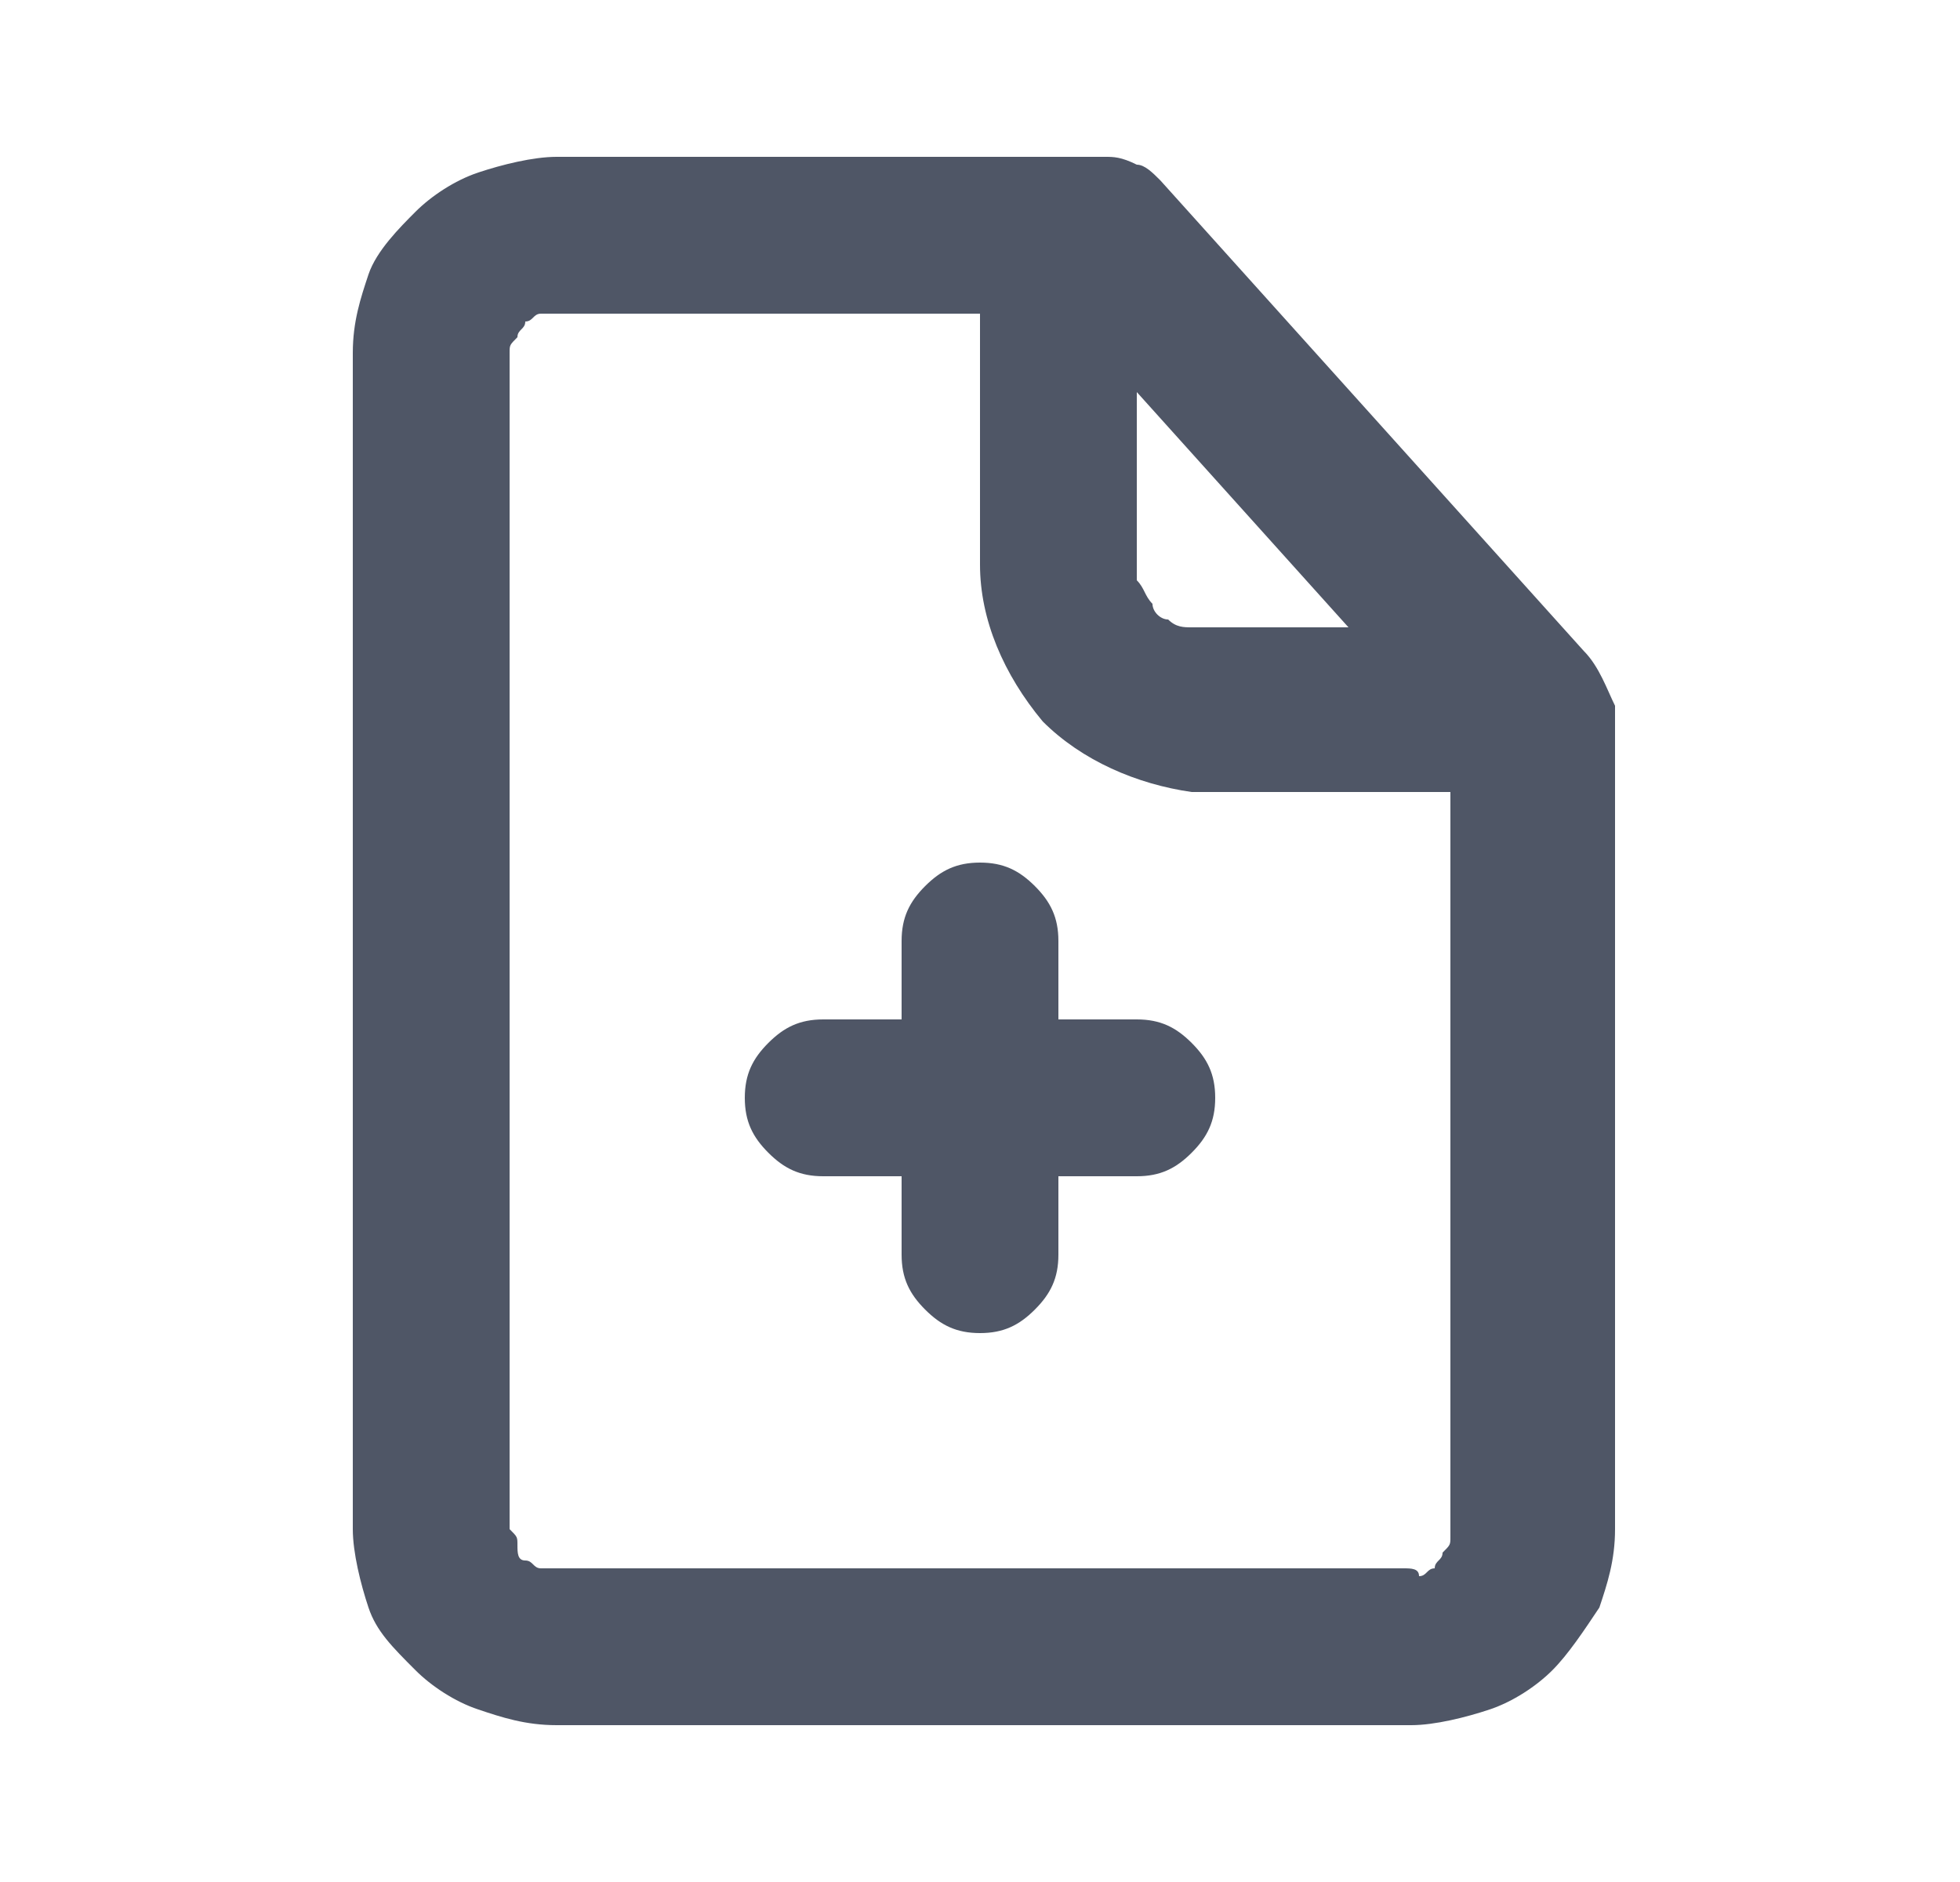
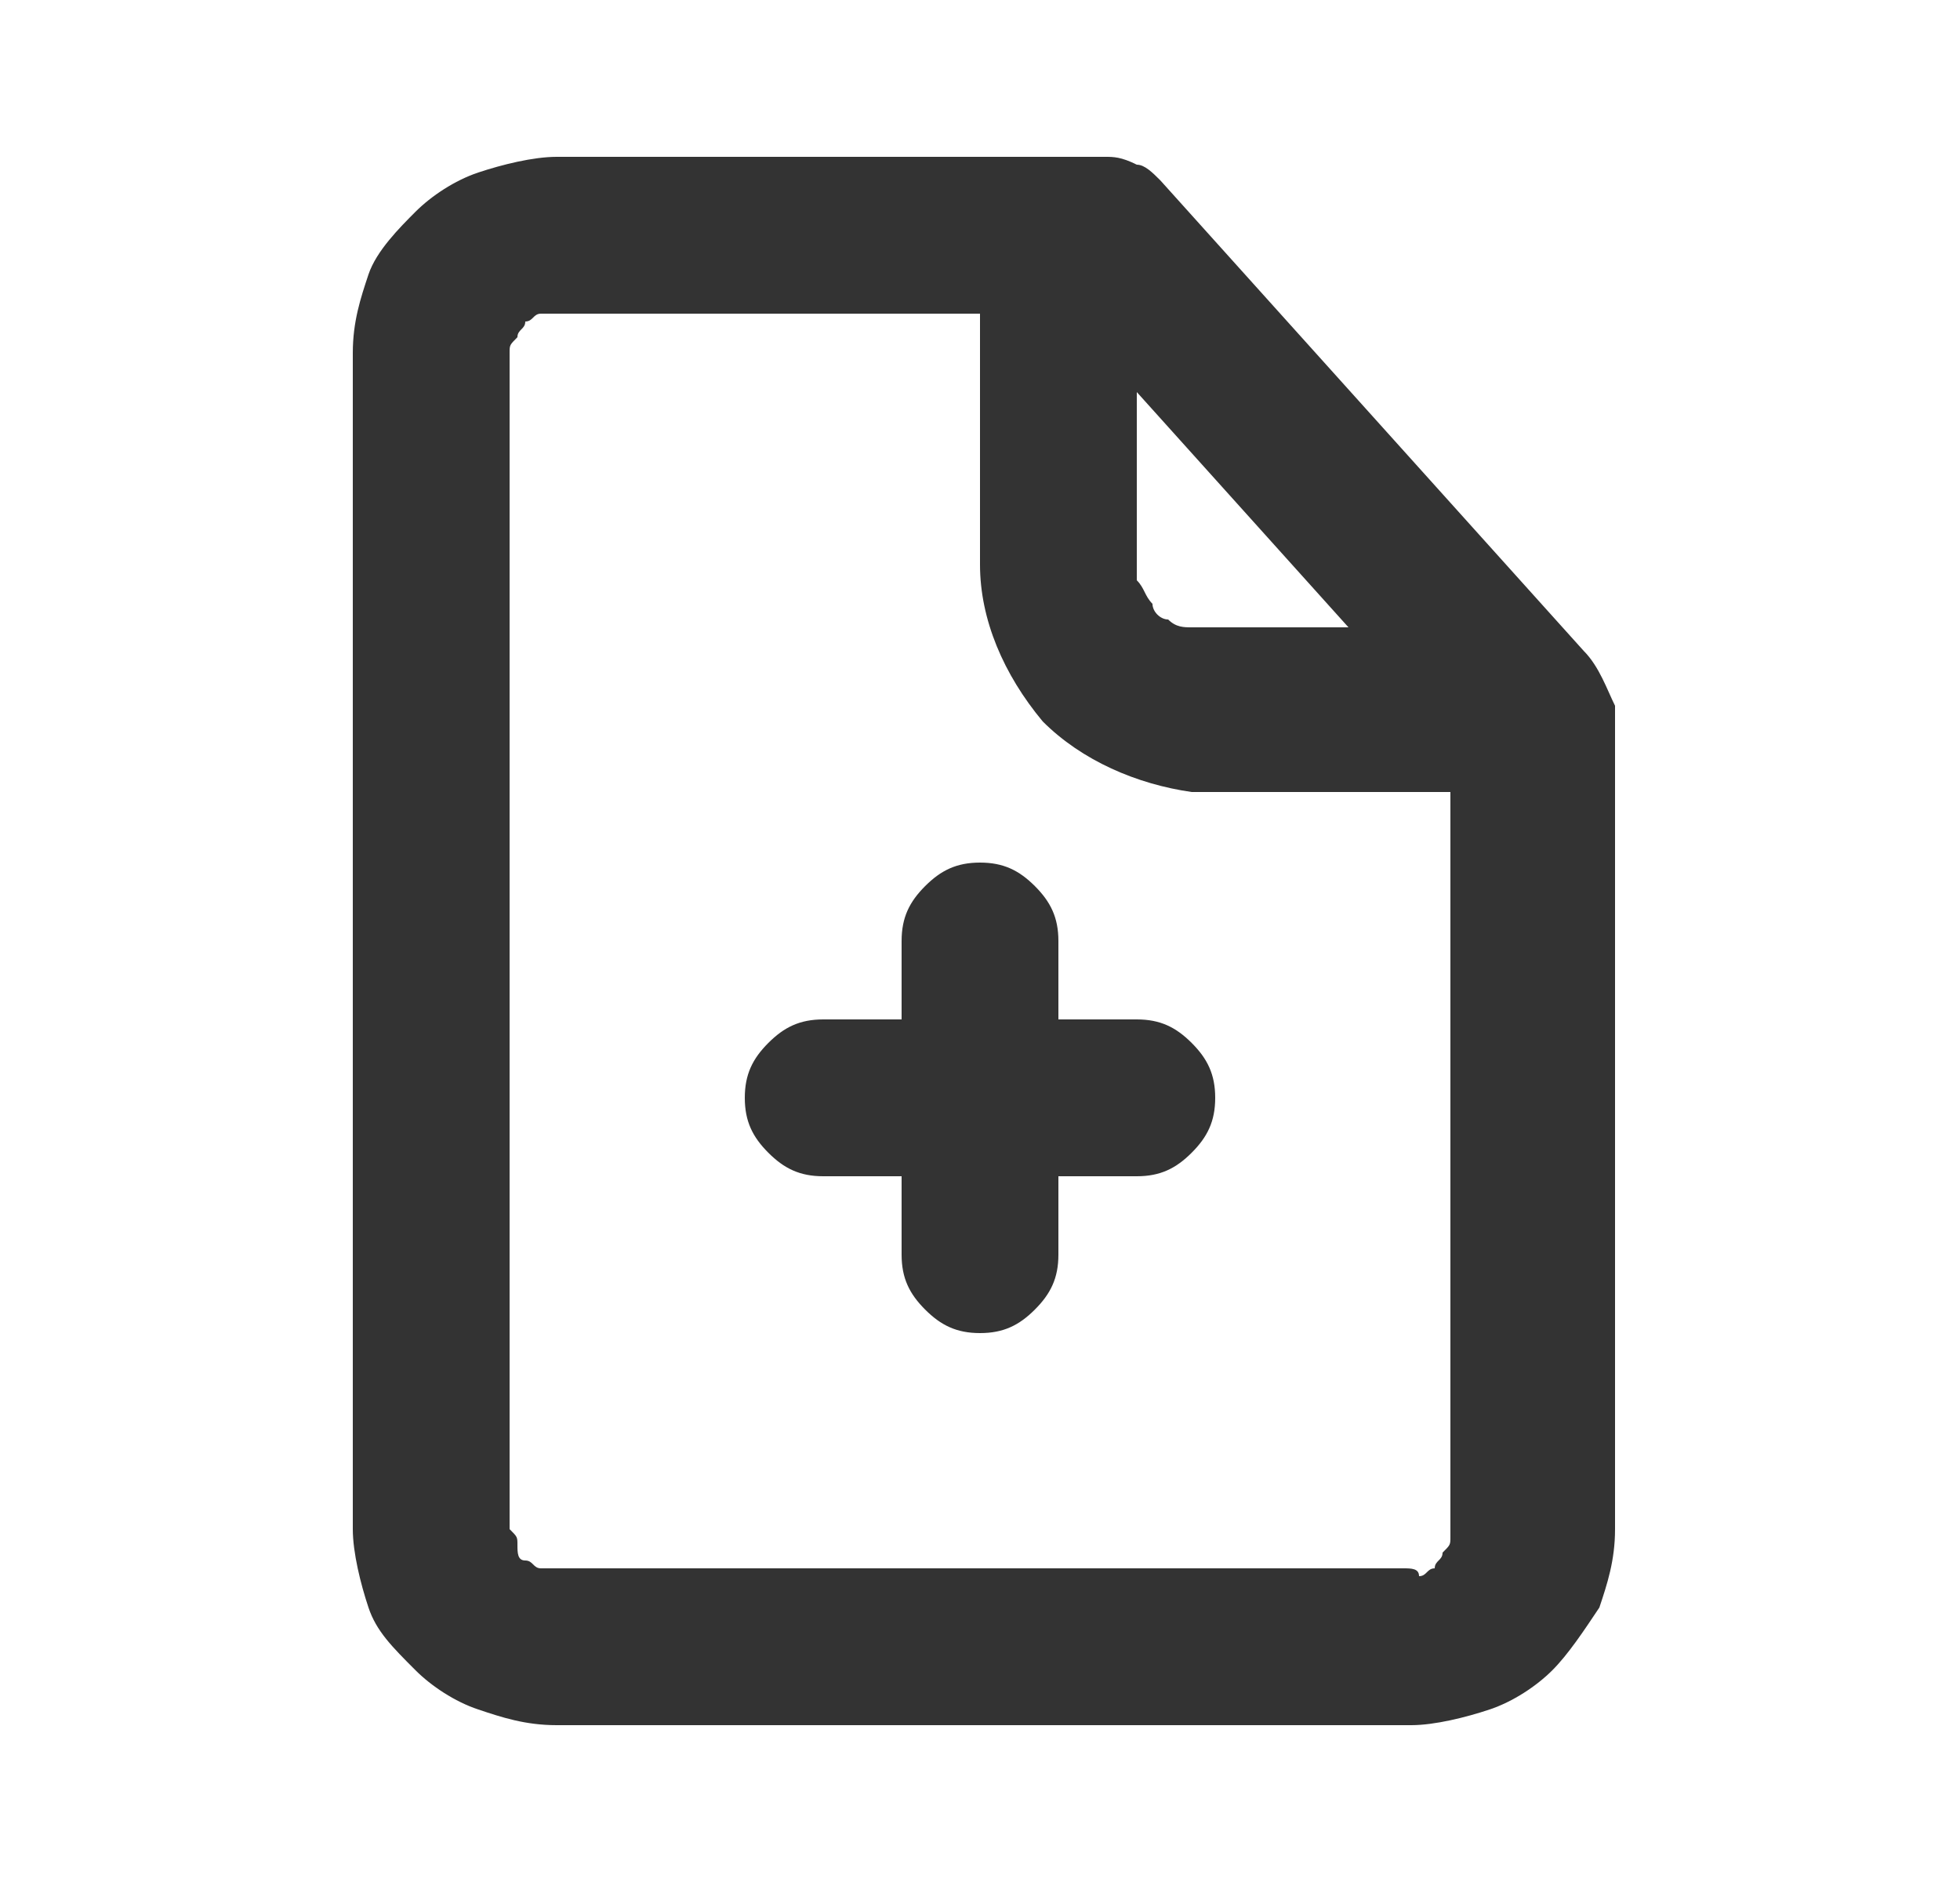
<svg xmlns="http://www.w3.org/2000/svg" version="1.1" id="Layer_1" x="0px" y="0px" viewBox="0 0 25 24" style="enable-background:new 0 0 25 24;" xml:space="preserve">
  <style type="text/css">
- 	.st0{fill:#4F5666;}
- </style>
+ 		.st0{fill:#333;}
+ 	</style>
  <path class="st0" d="M20.2,8.3l-5.4-6c-0.1-0.1-0.2-0.2-0.3-0.2C14.3,2,14.2,2,14.1,2h-7c-0.3,0-0.7,0.1-1,0.2  C5.8,2.3,5.5,2.5,5.3,2.7S4.8,3.2,4.7,3.5c-0.1,0.3-0.2,0.6-0.2,1v15c0,0.3,0.1,0.7,0.2,1C4.8,20.8,5,21,5.3,21.3  c0.2,0.2,0.5,0.4,0.8,0.5s0.6,0.2,1,0.2H18c0.3,0,0.7-0.1,1-0.2s0.6-0.3,0.8-0.5c0.2-0.2,0.4-0.5,0.6-0.8c0.1-0.3,0.2-0.6,0.2-1V9  C20.5,8.8,20.4,8.5,20.2,8.3z M14.5,5l2.7,3h-2c-0.1,0-0.2,0-0.3-0.1c-0.1,0-0.2-0.1-0.2-0.2c-0.1-0.1-0.1-0.2-0.2-0.3  c0-0.1,0-0.2,0-0.3C14.5,7.1,14.5,5,14.5,5z M17.9,20H7.1C7,20,7,20,6.9,20s-0.1-0.1-0.2-0.1s-0.1-0.1-0.1-0.2s0-0.1-0.1-0.2v-15  c0-0.1,0-0.1,0.1-0.2c0-0.1,0.1-0.1,0.1-0.2C6.8,4.1,6.8,4,6.9,4c0,0,0.1,0,0.2,0h5.4v3.2c0,0.7,0.3,1.4,0.8,2  c0.5,0.5,1.2,0.8,1.9,0.9h3.3v9.5c0,0.1,0,0.1-0.1,0.2c0,0.1-0.1,0.1-0.1,0.2c-0.1,0-0.1,0.1-0.2,0.1C18.1,20,18,20,17.9,20z" />
  <path class="st0" d="M14.5,13h-1v-1c0-0.3-0.1-0.5-0.3-0.7S12.8,11,12.5,11s-0.5,0.1-0.7,0.3s-0.3,0.4-0.3,0.7v1h-1  c-0.3,0-0.5,0.1-0.7,0.3S9.5,13.7,9.5,14s0.1,0.5,0.3,0.7s0.4,0.3,0.7,0.3h1v1c0,0.3,0.1,0.5,0.3,0.7s0.4,0.3,0.7,0.3  s0.5-0.1,0.7-0.3s0.3-0.4,0.3-0.7v-1h1c0.3,0,0.5-0.1,0.7-0.3s0.3-0.4,0.3-0.7s-0.1-0.5-0.3-0.7S14.8,13,14.5,13z" />
</svg>
